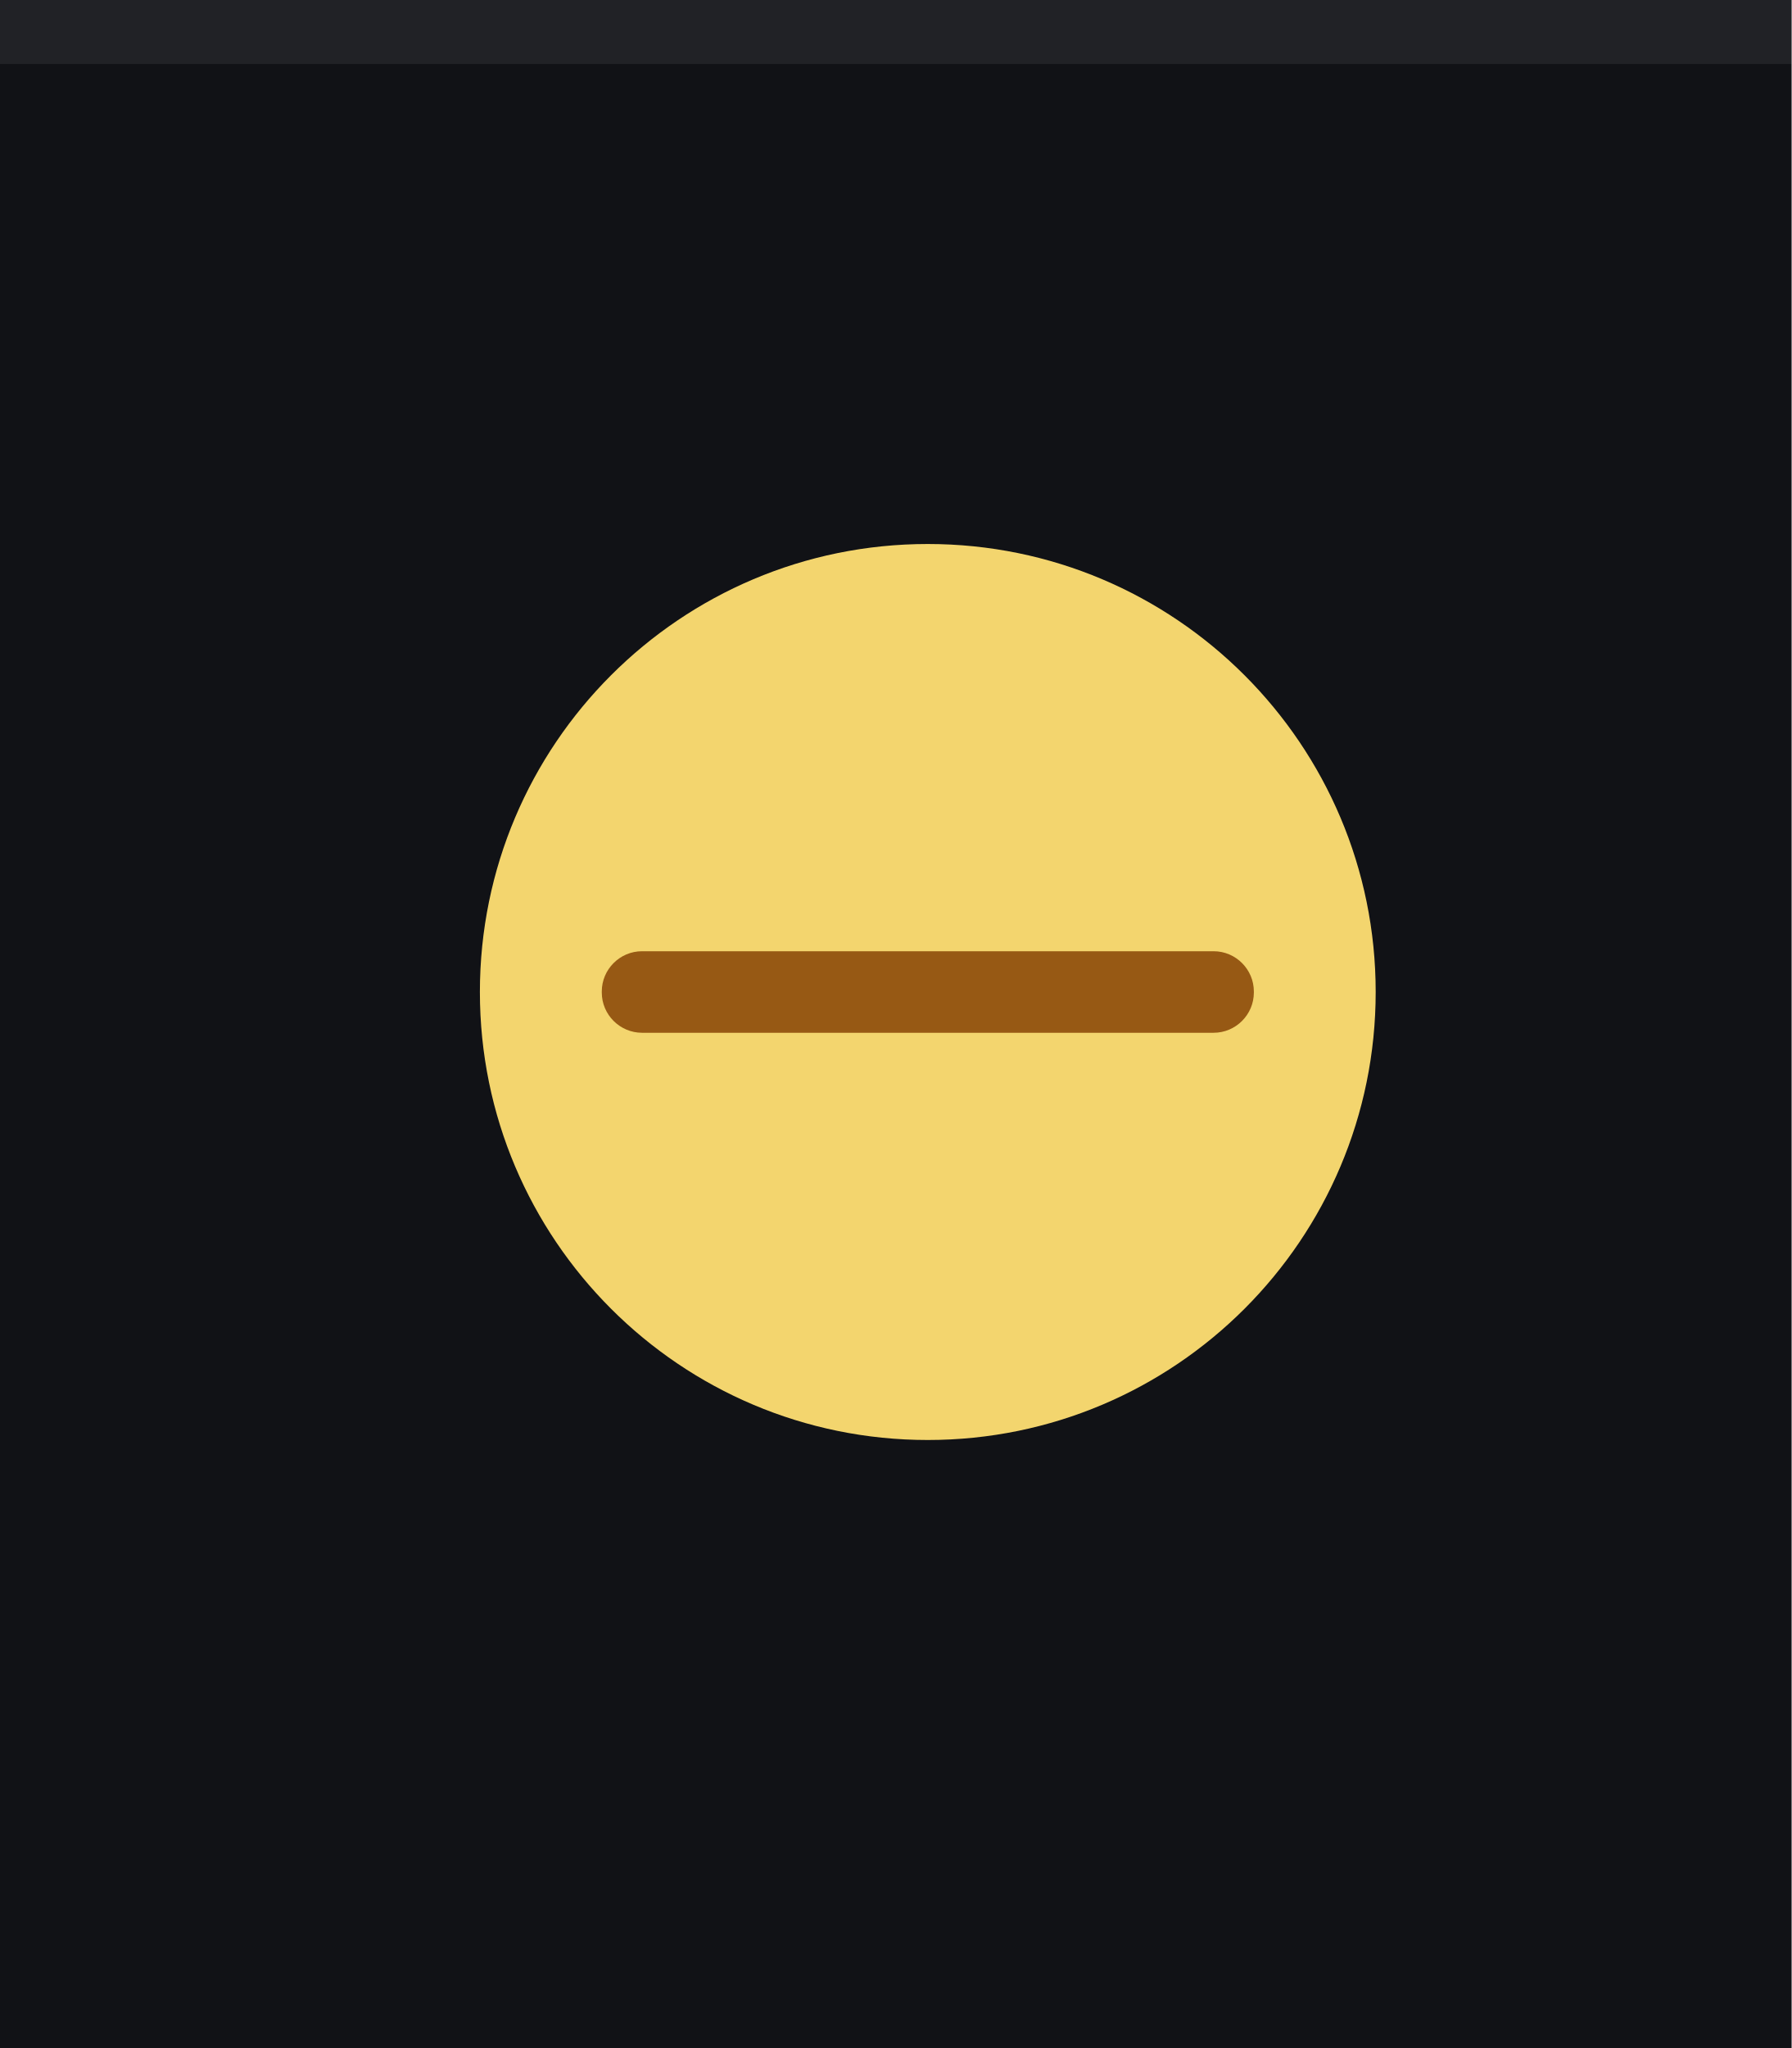
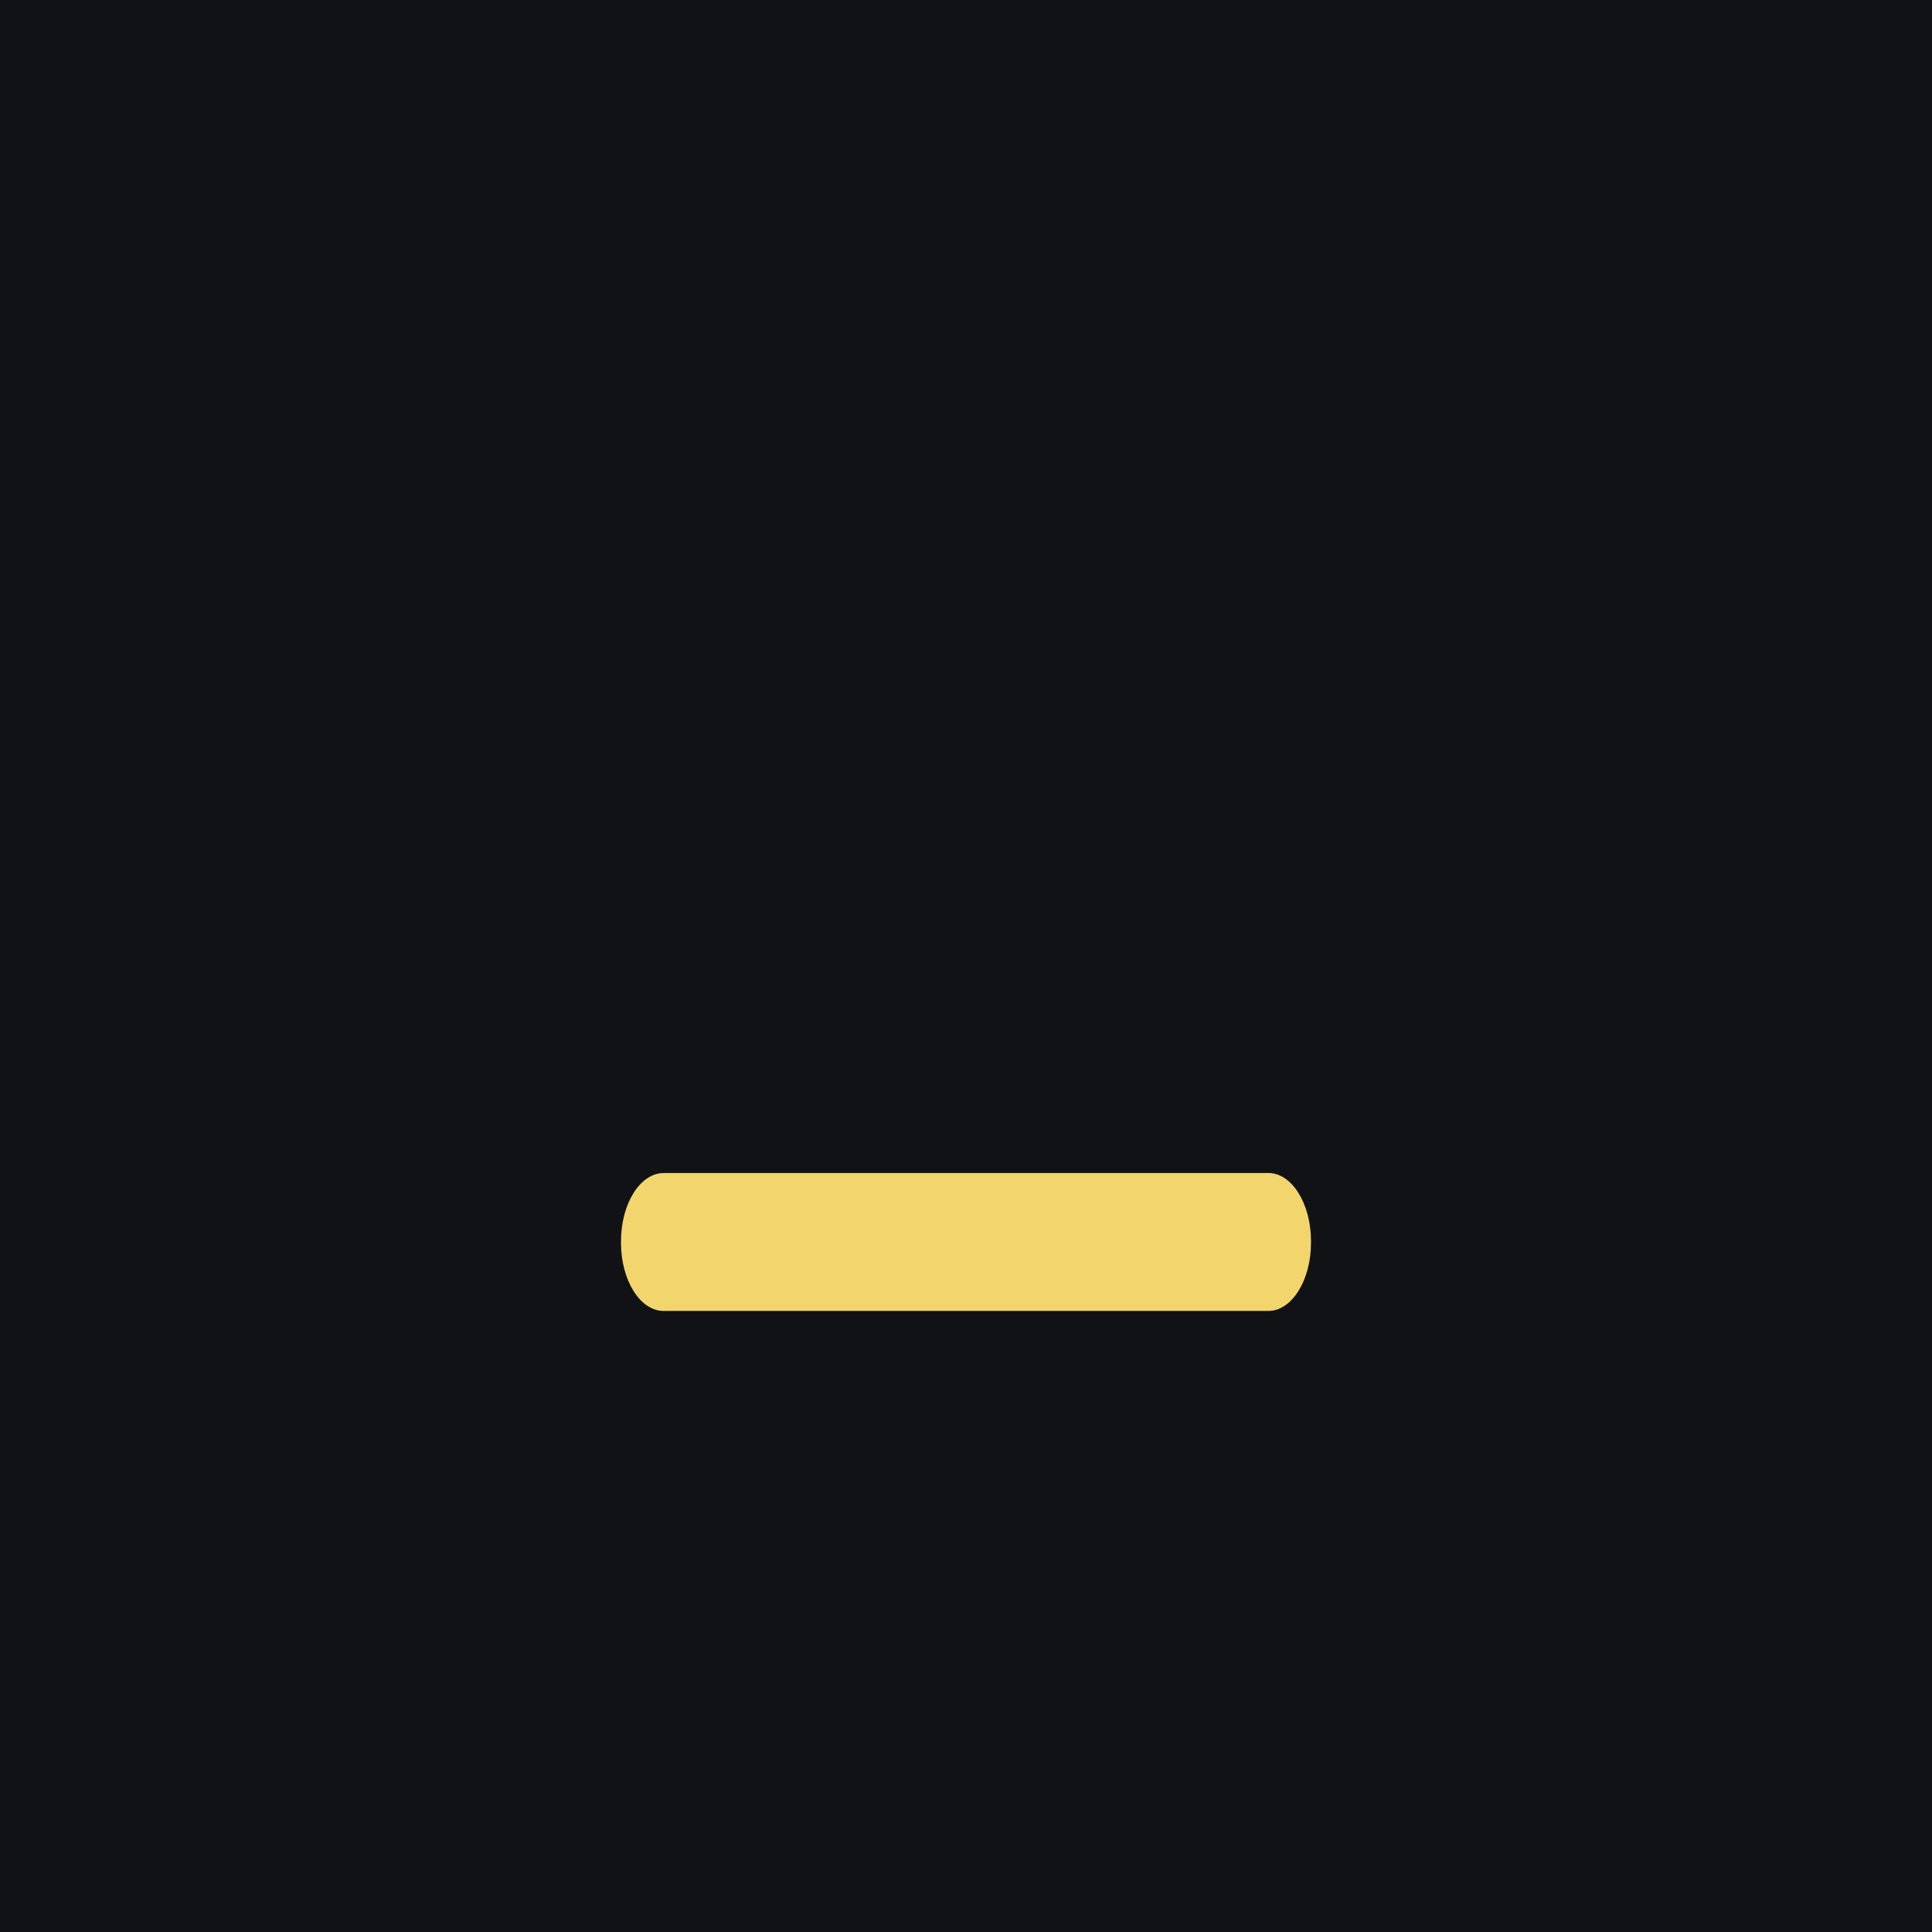
- <svg xmlns="http://www.w3.org/2000/svg" width="28" height="32" viewBox="0 0 28 32" id="svg4142" version="1.1">
+ <svg xmlns="http://www.w3.org/2000/svg" width="28" height="28" viewBox="0 0 28 28" id="svg4142" version="1.1">
  <defs id="defs4144" />
-   <g id="layer1" transform="translate(0,-1020.362)">
-     <rect style="opacity:1;fill:#111216;fill-opacity:1;fill-rule:evenodd;stroke:none;stroke-width:2.745;stroke-linecap:butt;stroke-linejoin:miter;stroke-miterlimit:4;stroke-dasharray:none;stroke-dashoffset:478.437;stroke-opacity:1" id="rect4741" width="28" height="32" x="0" y="1020.362" />
+   <g id="layer1" transform="translate(0,-1024.362)">
+     <rect style="opacity:1;fill:#111216;fill-opacity:1;fill-rule:evenodd;stroke:none;stroke-width:2.568;stroke-linecap:butt;stroke-linejoin:miter;stroke-miterlimit:4;stroke-dasharray:none;stroke-dashoffset:478.437;stroke-opacity:1" id="rect4741" width="28" height="28" x="0" y="1024.362" />
+     <circle style="fill:#eceff1;fill-opacity:0.1;stroke:none;stroke-width:0.5;stroke-linejoin:miter;stroke-miterlimit:4;stroke-dasharray:none;stroke-opacity:1" id="path2994" cx="1036.362" cy="13" r="12" transform="rotate(90)" />
    <rect style="opacity:1;fill:#ffffff;fill-opacity:0.07;fill-rule:evenodd;stroke:none;stroke-width:2.745;stroke-linecap:butt;stroke-linejoin:miter;stroke-miterlimit:4;stroke-dasharray:none;stroke-dashoffset:478.437;stroke-opacity:1" id="rect4959" width="28" height="1" x="0" y="1020.362" />
-     <path id="path4419" style="fill:#f3d56e;fill-opacity:1;fill-rule:evenodd;stroke:none;stroke-width:0.128" d="m 14.5,1042.862 c 3.866,0 7,-3.134 7,-7 0,-3.866 -3.134,-7 -7,-7 -3.866,0 -7,3.134 -7,7 0,3.866 3.134,7 7,7" />
-     <path id="path4421" style="fill:#975914;fill-opacity:1;fill-rule:evenodd;stroke:none;stroke-width:0.128" d="m 10.034,1035.225 h 8.933 c 0.346,0 0.629,0.283 0.629,0.629 v 0.016 c 0,0.346 -0.283,0.629 -0.629,0.629 h -8.933 c -0.346,0 -0.629,-0.283 -0.629,-0.629 v -0.016 c 0,-0.346 0.283,-0.629 0.629,-0.629" />
+     <path id="path4421" style="fill:#f3d56e;fill-opacity:1;fill-rule:evenodd;stroke:none;stroke-width:0.172;paint-order:markers fill stroke" d="m 9.617,1041.362 h 8.766 c 0.339,0 0.617,0.444 0.617,0.987 v 0.025 c 0,0.543 -0.278,0.987 -0.617,0.987 H 9.617 C 9.278,1043.362 9,1042.918 9,1042.375 v -0.025 c 0,-0.543 0.278,-0.987 0.617,-0.987" />
  </g>
</svg>
